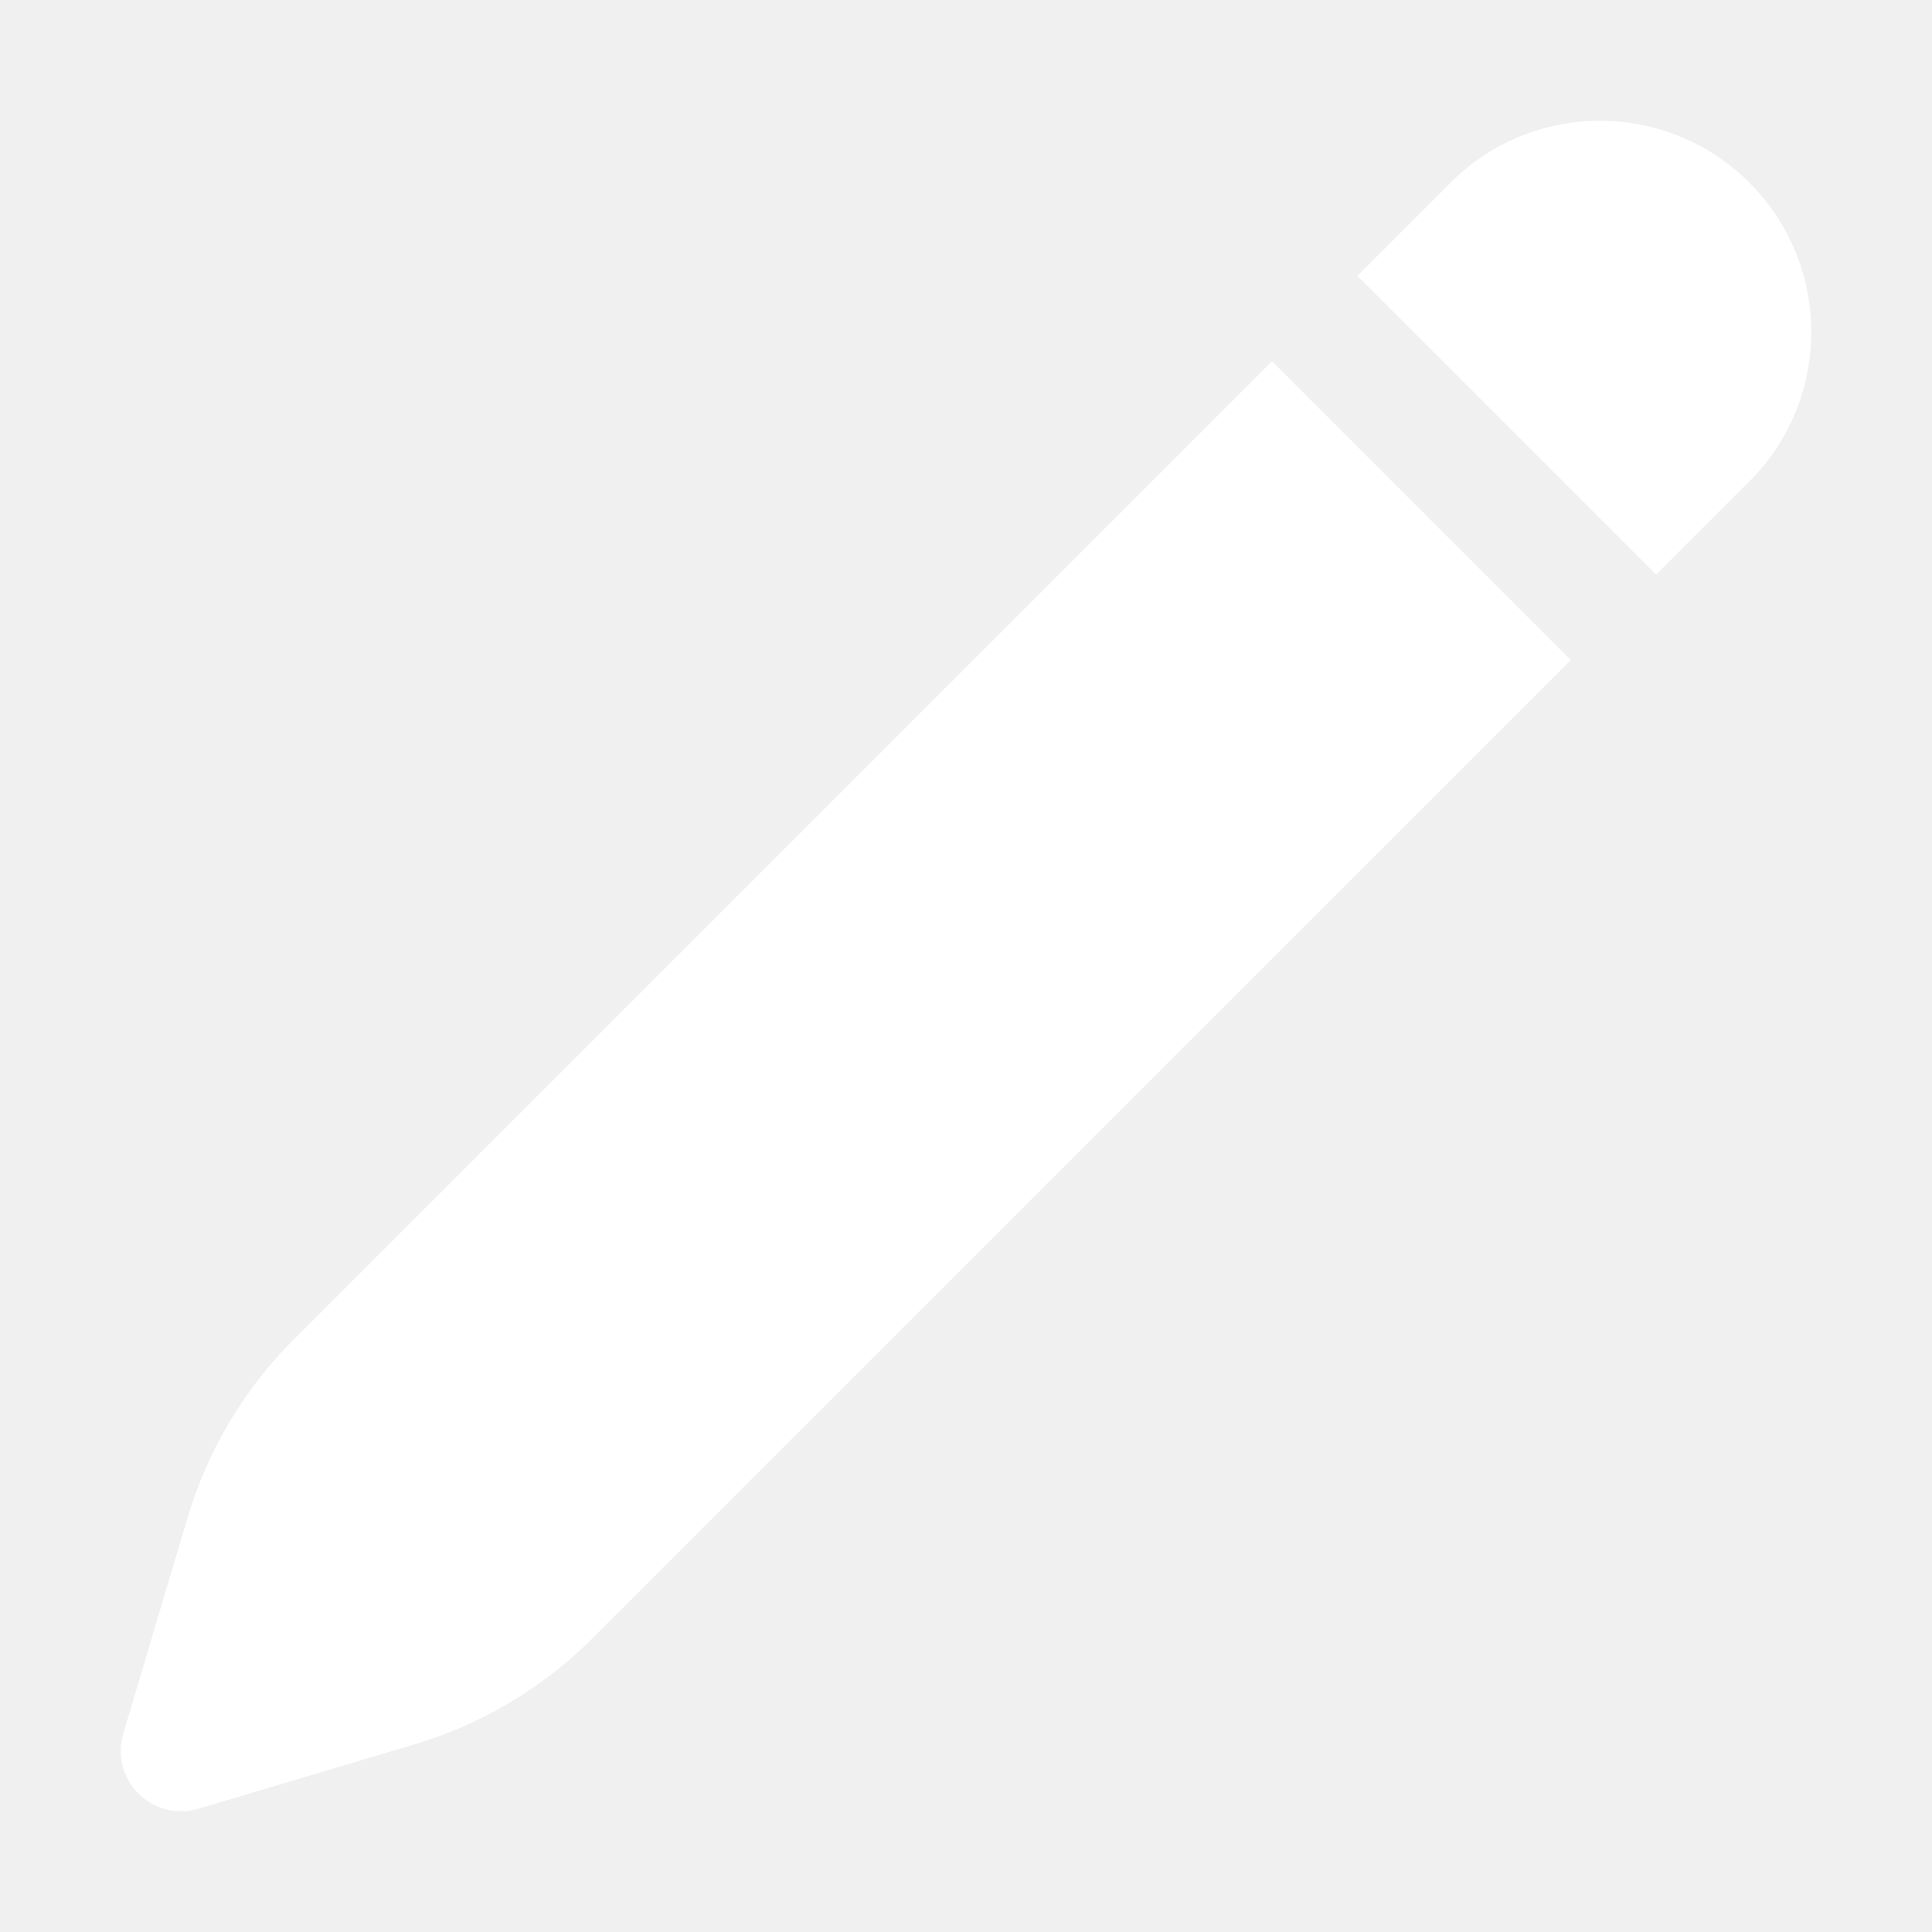
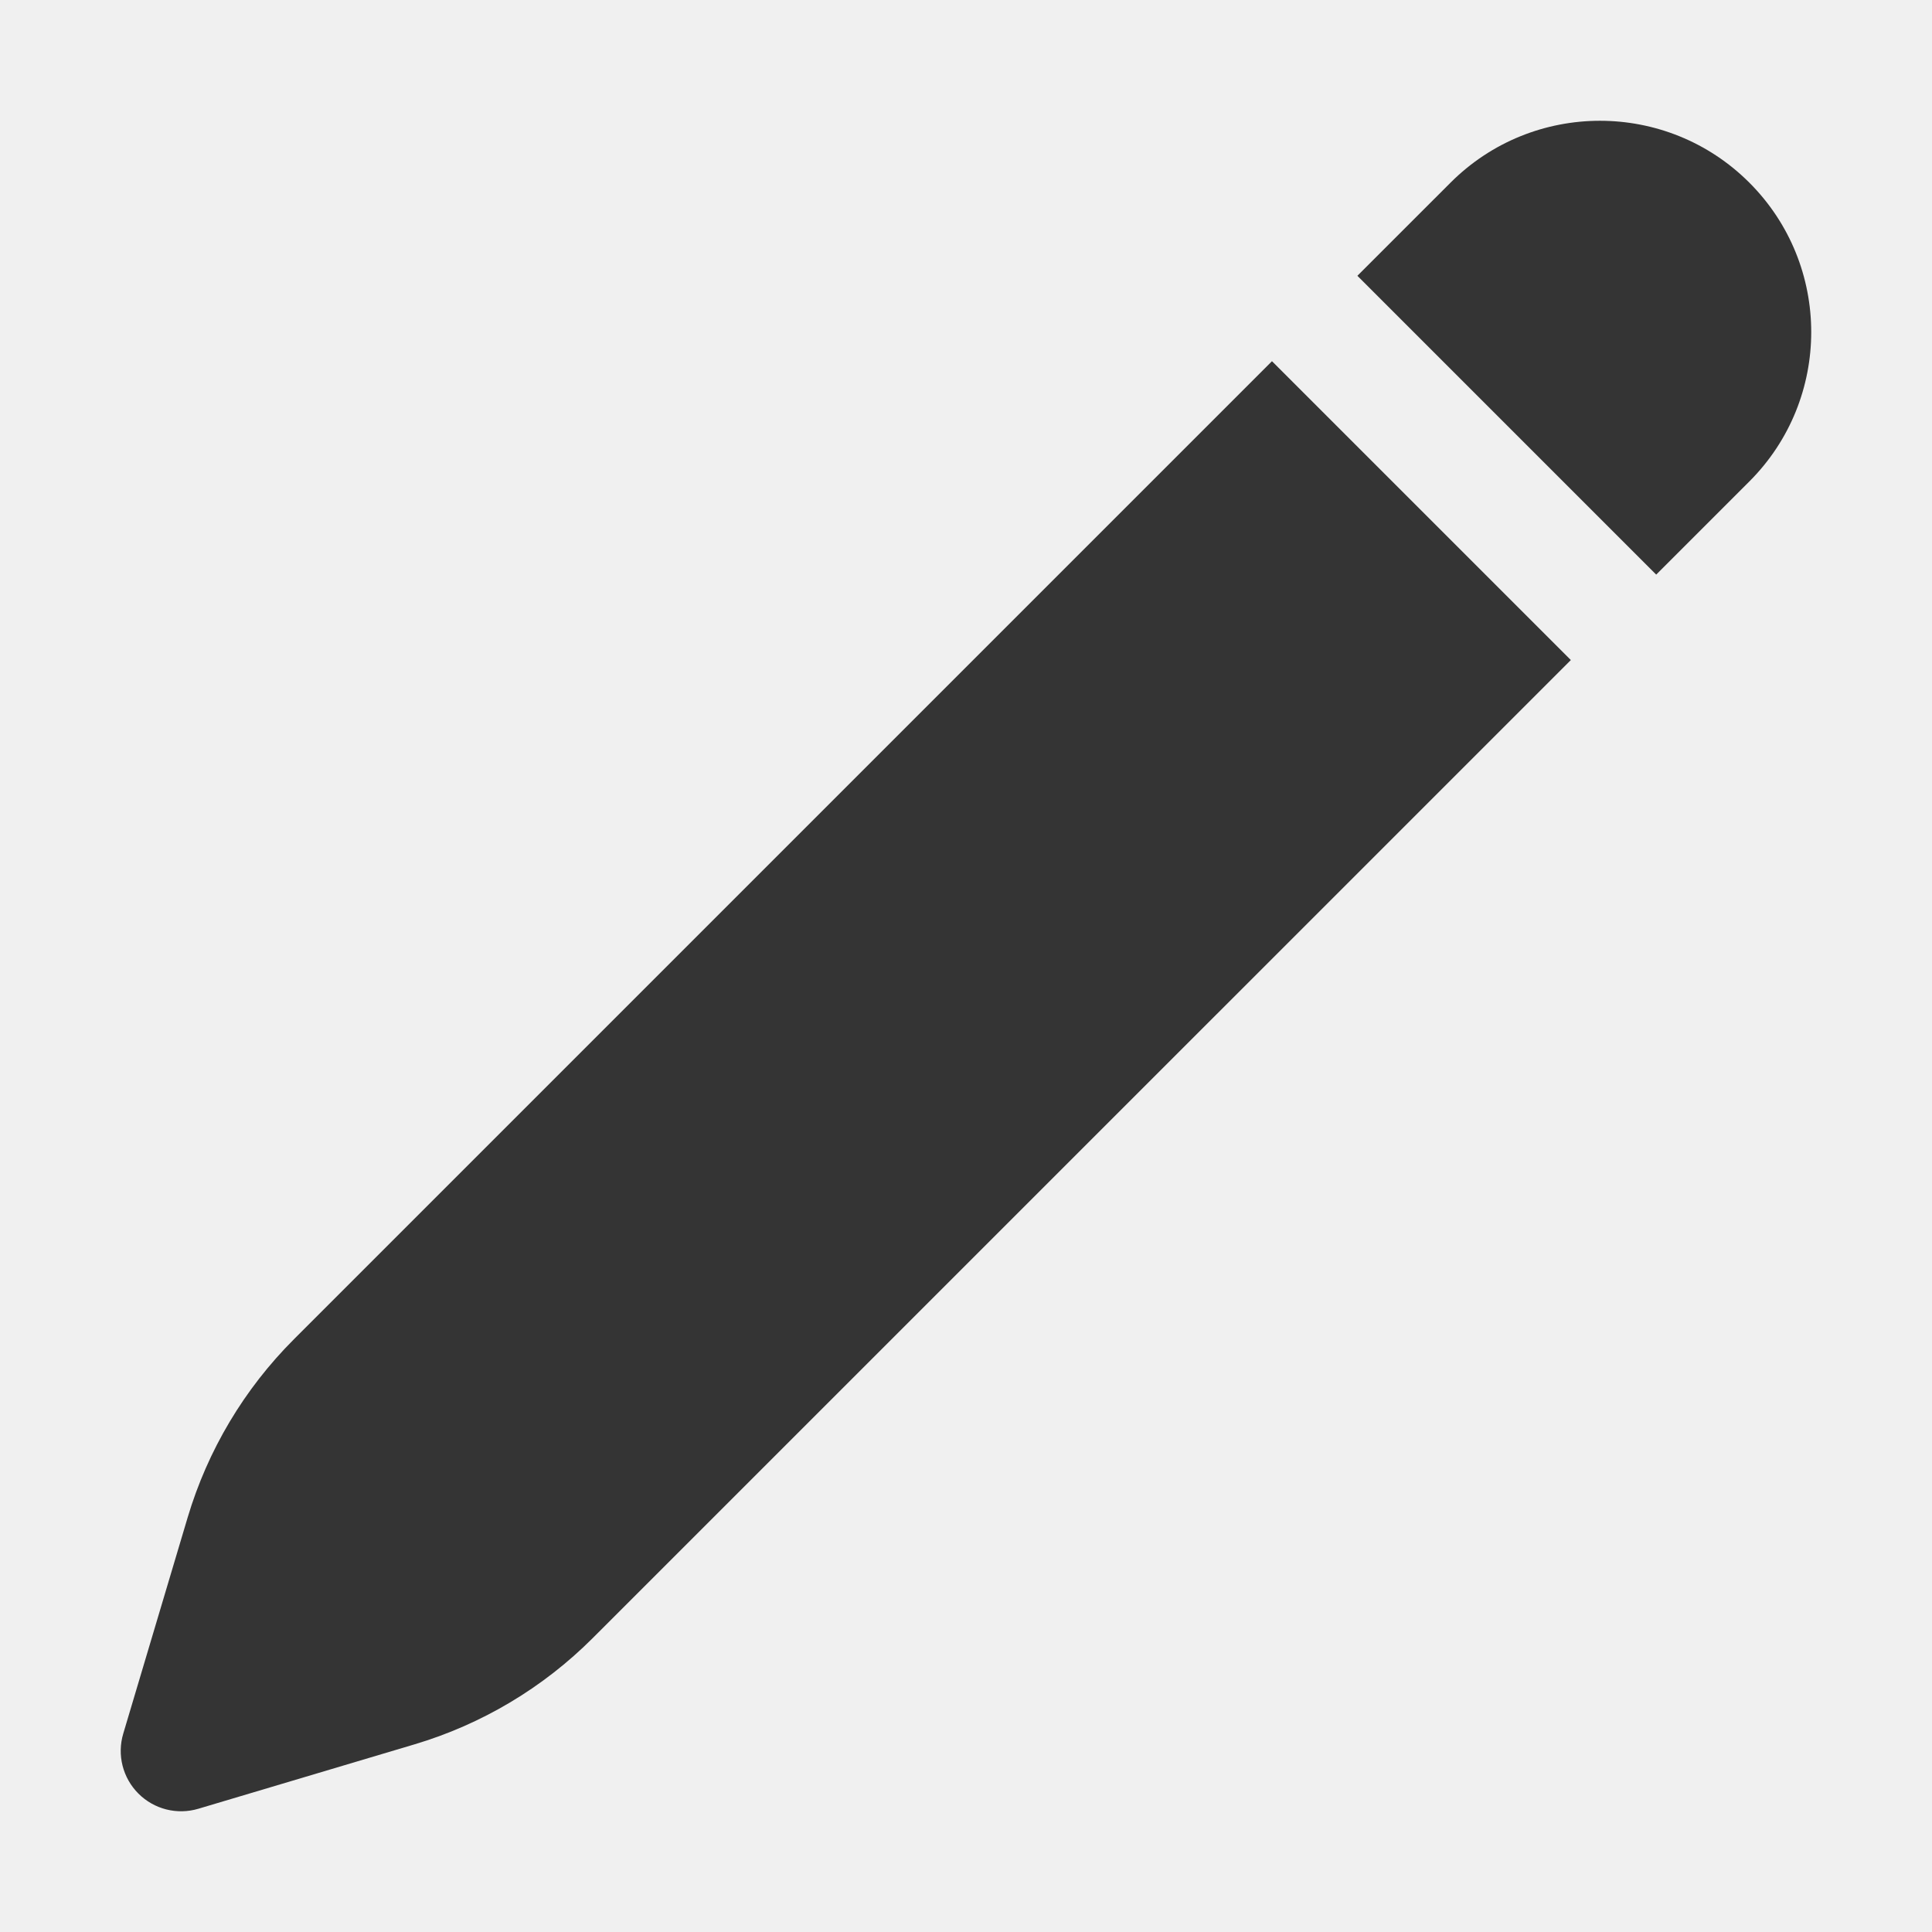
- <svg xmlns="http://www.w3.org/2000/svg" viewBox="0 0 24 24" fill="#fff" class="size-6">
+ <svg xmlns="http://www.w3.org/2000/svg" viewBox="0 0 24 24" fill="#343434" class="size-6">
  <path d="M21.731 2.269a2.625 2.625 0 0 0-3.712 0l-1.157 1.157 3.712 3.712 1.157-1.157a2.625 2.625 0 0 0 0-3.712ZM19.513 8.199l-3.712-3.712-12.15 12.15a5.25 5.25 0 0 0-1.32 2.214l-.8 2.685a.75.75 0 0 0 .933.933l2.685-.8a5.25 5.25 0 0 0 2.214-1.32L19.513 8.2Z" />
</svg>
